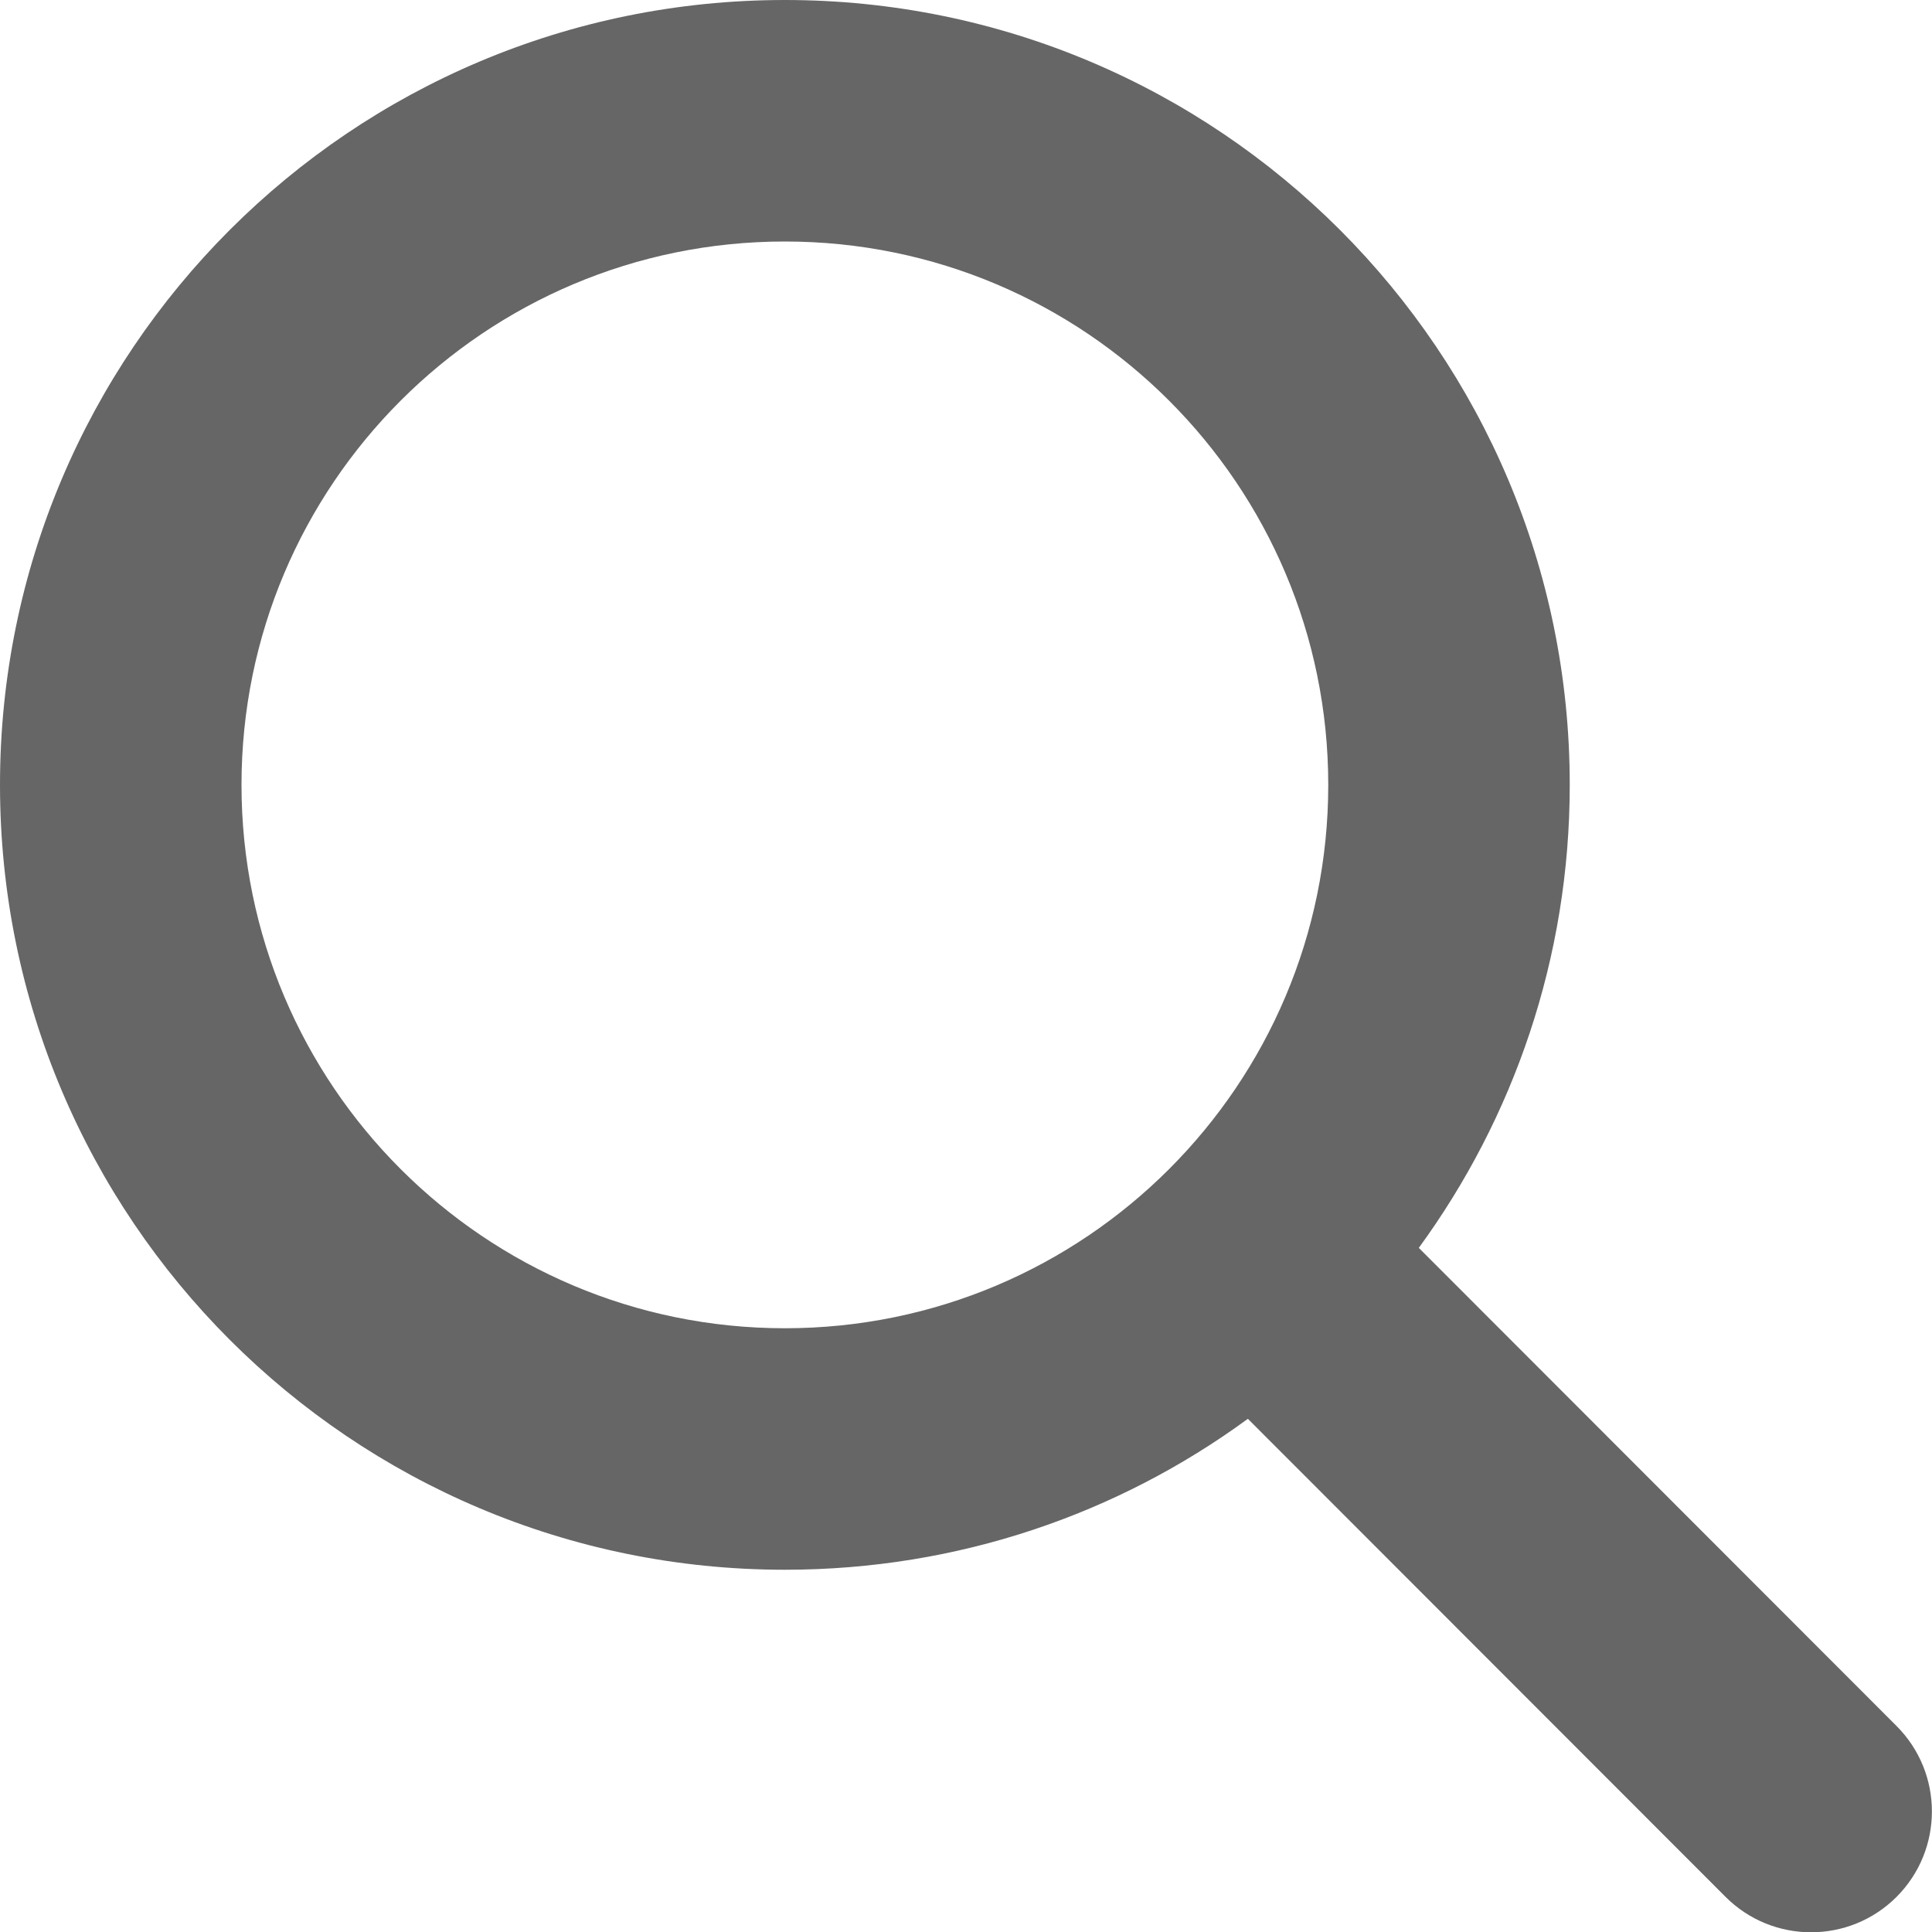
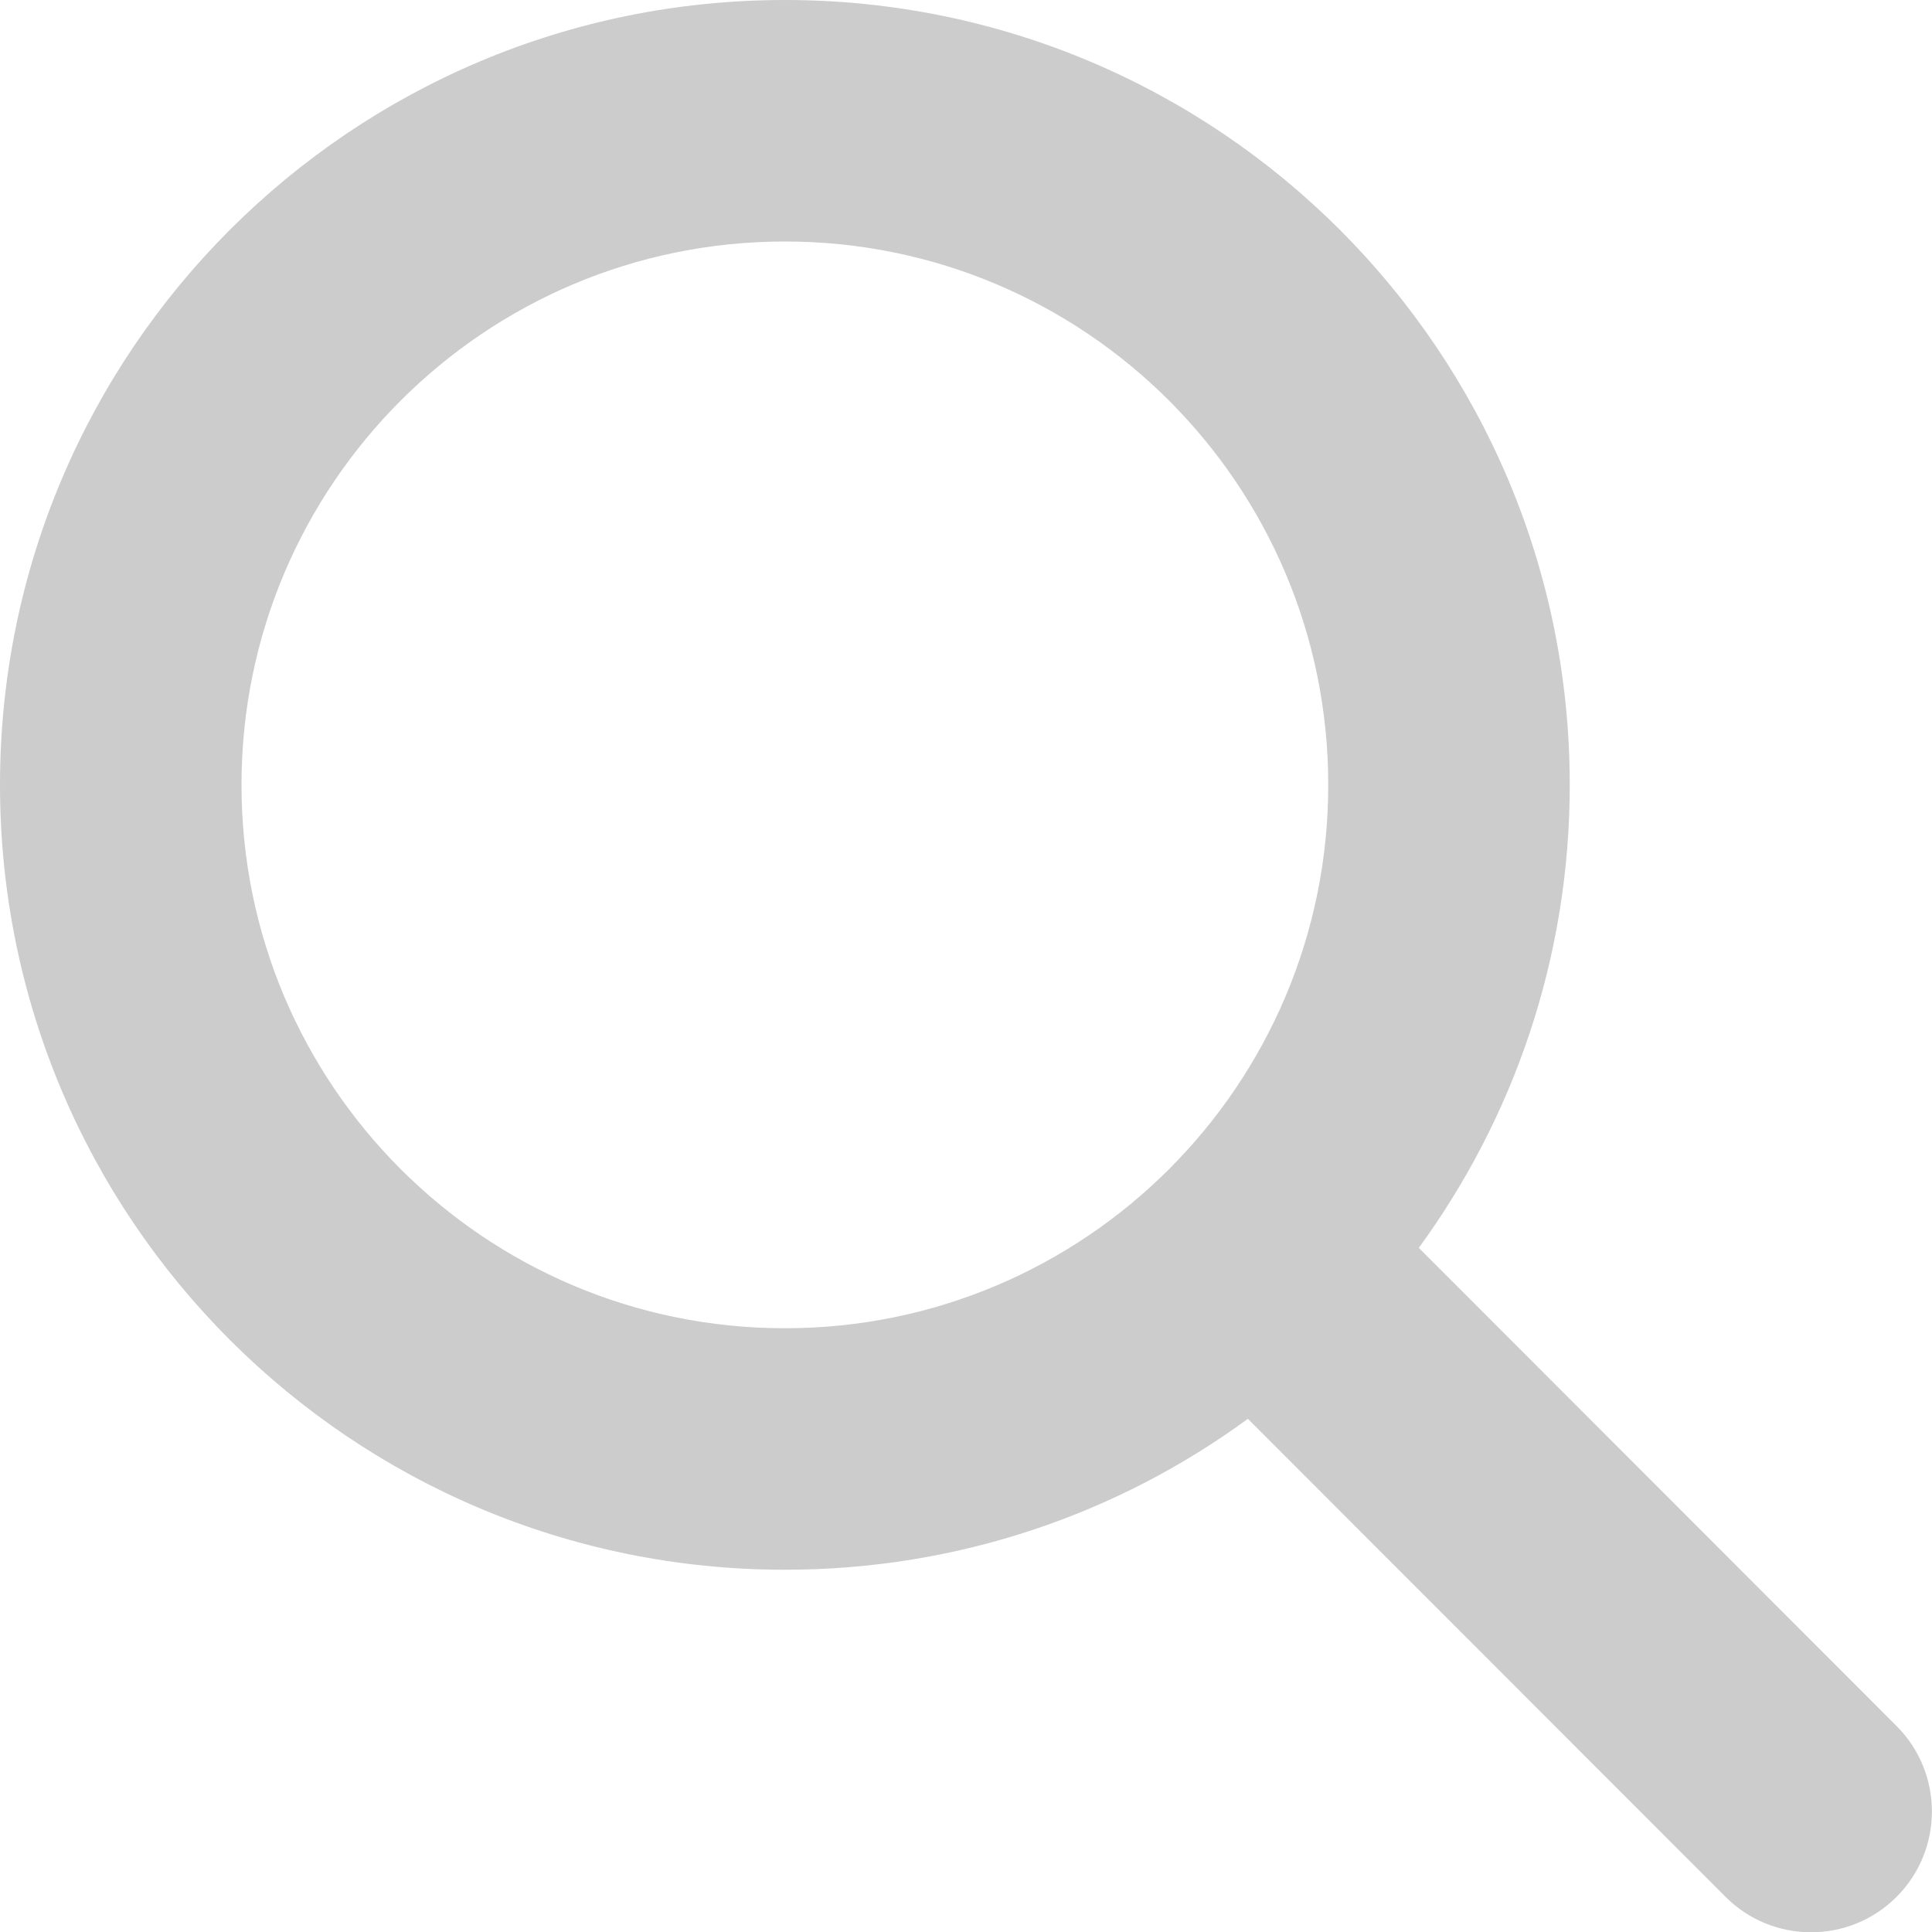
<svg xmlns="http://www.w3.org/2000/svg" viewBox="0 0 512 512">
-   <path fill="#666" d="M416 208c0 45.9-14.9 88.3-40 122.7L502.6 457.4c12.5 12.5 12.5 32.8 0 45.3s-32.8 12.5-45.3 0L330.7 376c-34.4 25.2-76.8 40-122.7 40C93.1 416 0 322.9 0 208S93.1 0 208 0S416 93.1 416 208zM208 352a144 144 0 1 0 0-288 144 144 0 1 0 0 288z" />
+   <path fill="#ccc" d="M416 208c0 45.9-14.9 88.3-40 122.7L502.6 457.4c12.5 12.5 12.5 32.8 0 45.3s-32.8 12.5-45.3 0L330.7 376c-34.4 25.2-76.8 40-122.7 40C93.1 416 0 322.9 0 208S93.1 0 208 0S416 93.1 416 208zM208 352a144 144 0 1 0 0-288 144 144 0 1 0 0 288z" />
</svg>
